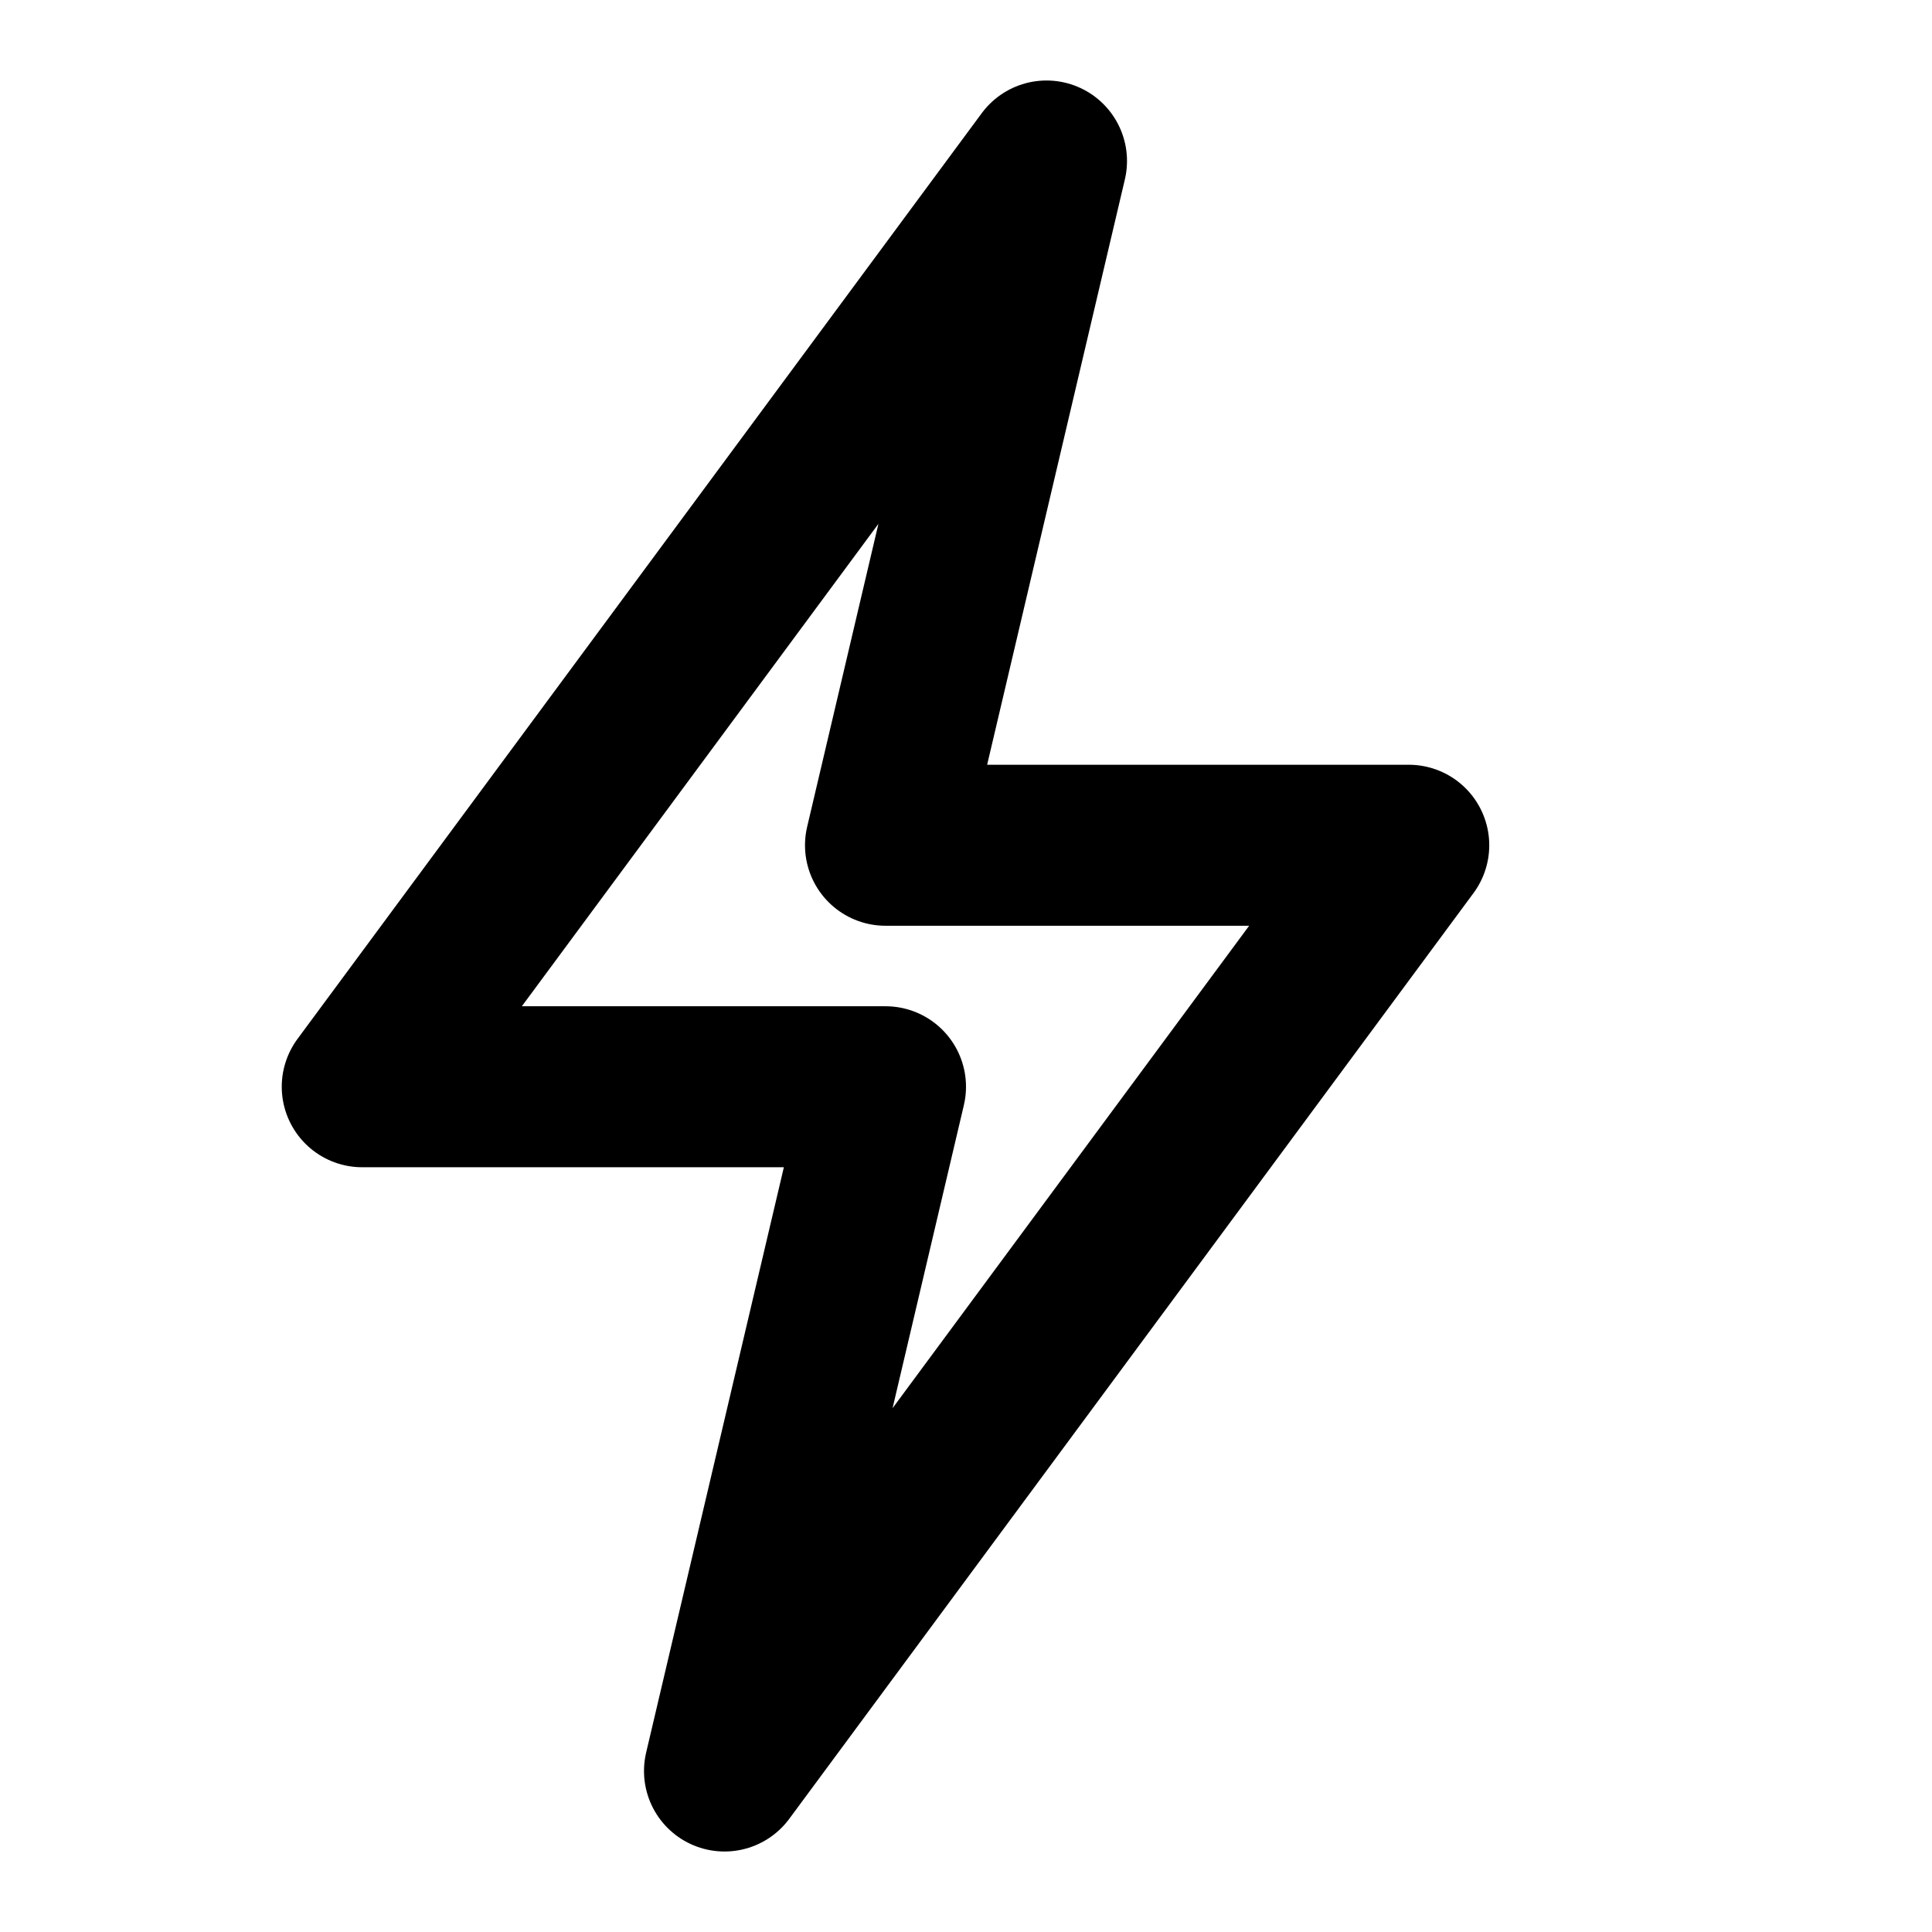
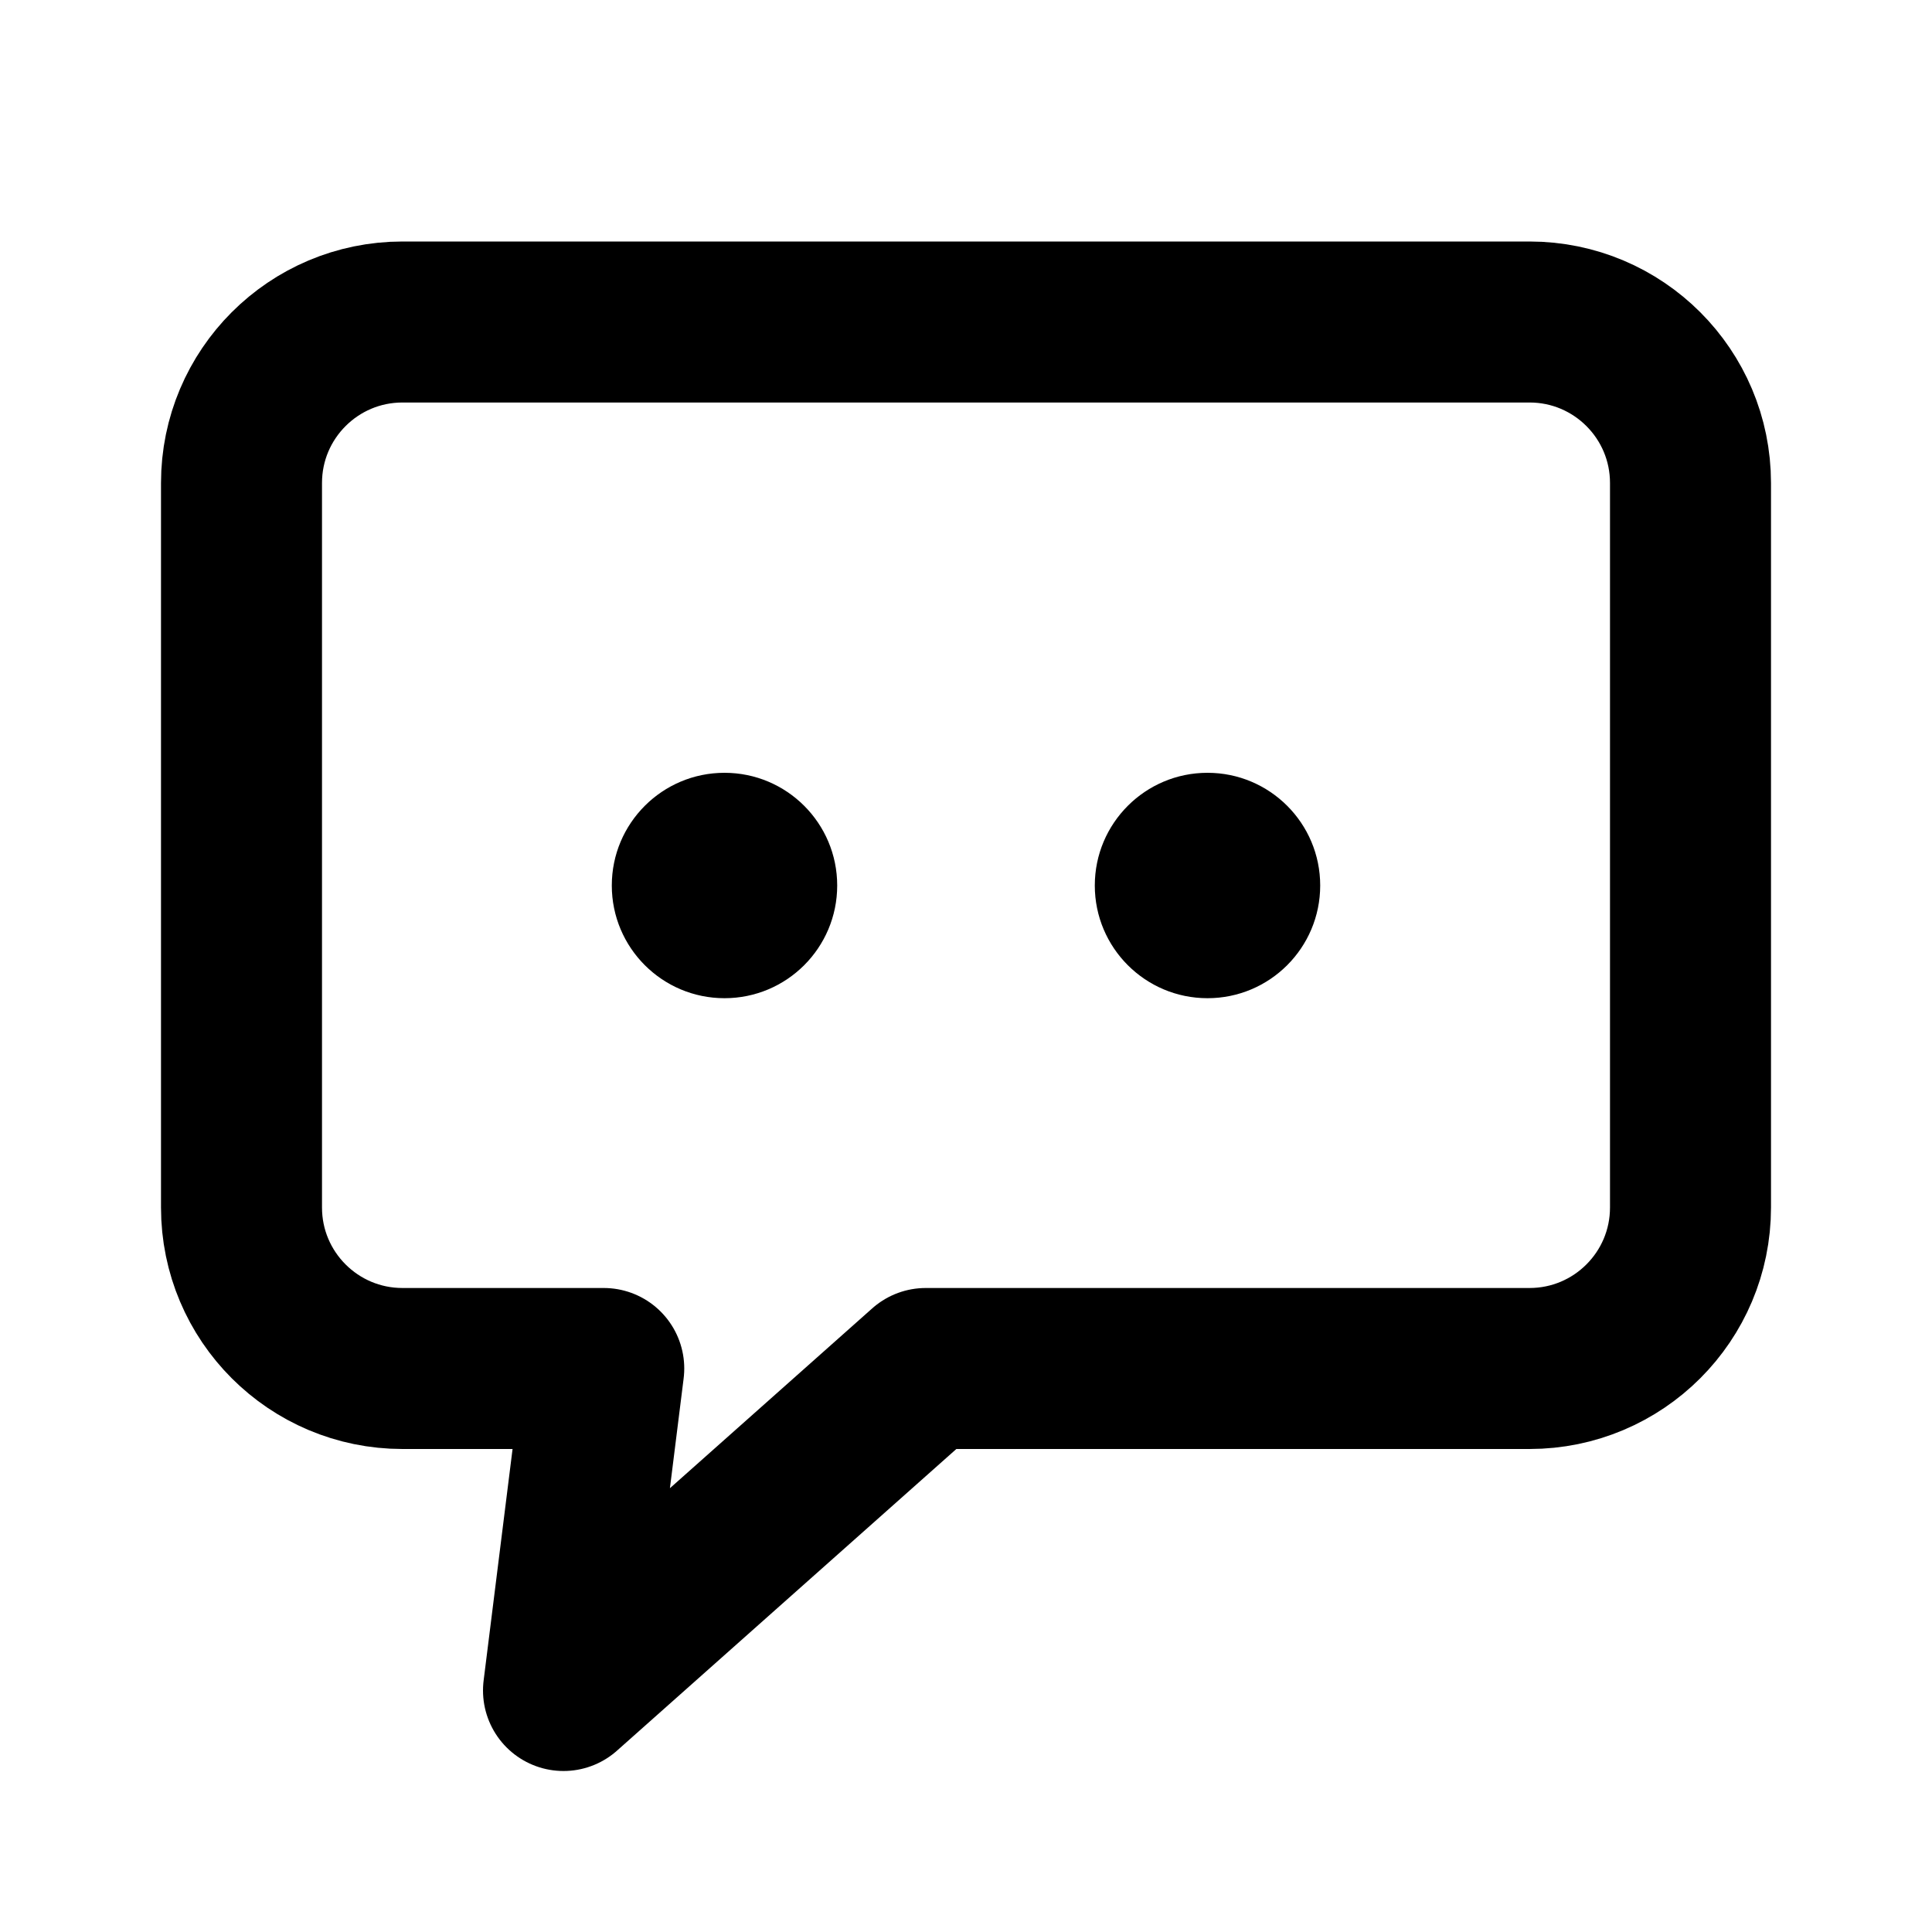
<svg xmlns="http://www.w3.org/2000/svg" viewBox="0 0 24 24" fill="none" stroke="currentColor" stroke-width="2" stroke-linecap="round" stroke-linejoin="round">
-   <path d="M13 2L4.5 13.5h6.5L9 22l8.5-11.5H11L13 2z" />
+   <path d="M5 4h14a2 2 0 0 1 2 2v9a2 2 0 0 1-2 2h-7.5l-4.5 4 .5-4H5a2 2 0 0 1-2-2V6a2 2 0 0 1 2-2z" />
+   <circle cx="9" cy="11" r="1.4" fill="currentColor" stroke="none" />
+   <circle cx="15" cy="11" r="1.4" fill="currentColor" stroke="none" />
</svg>
